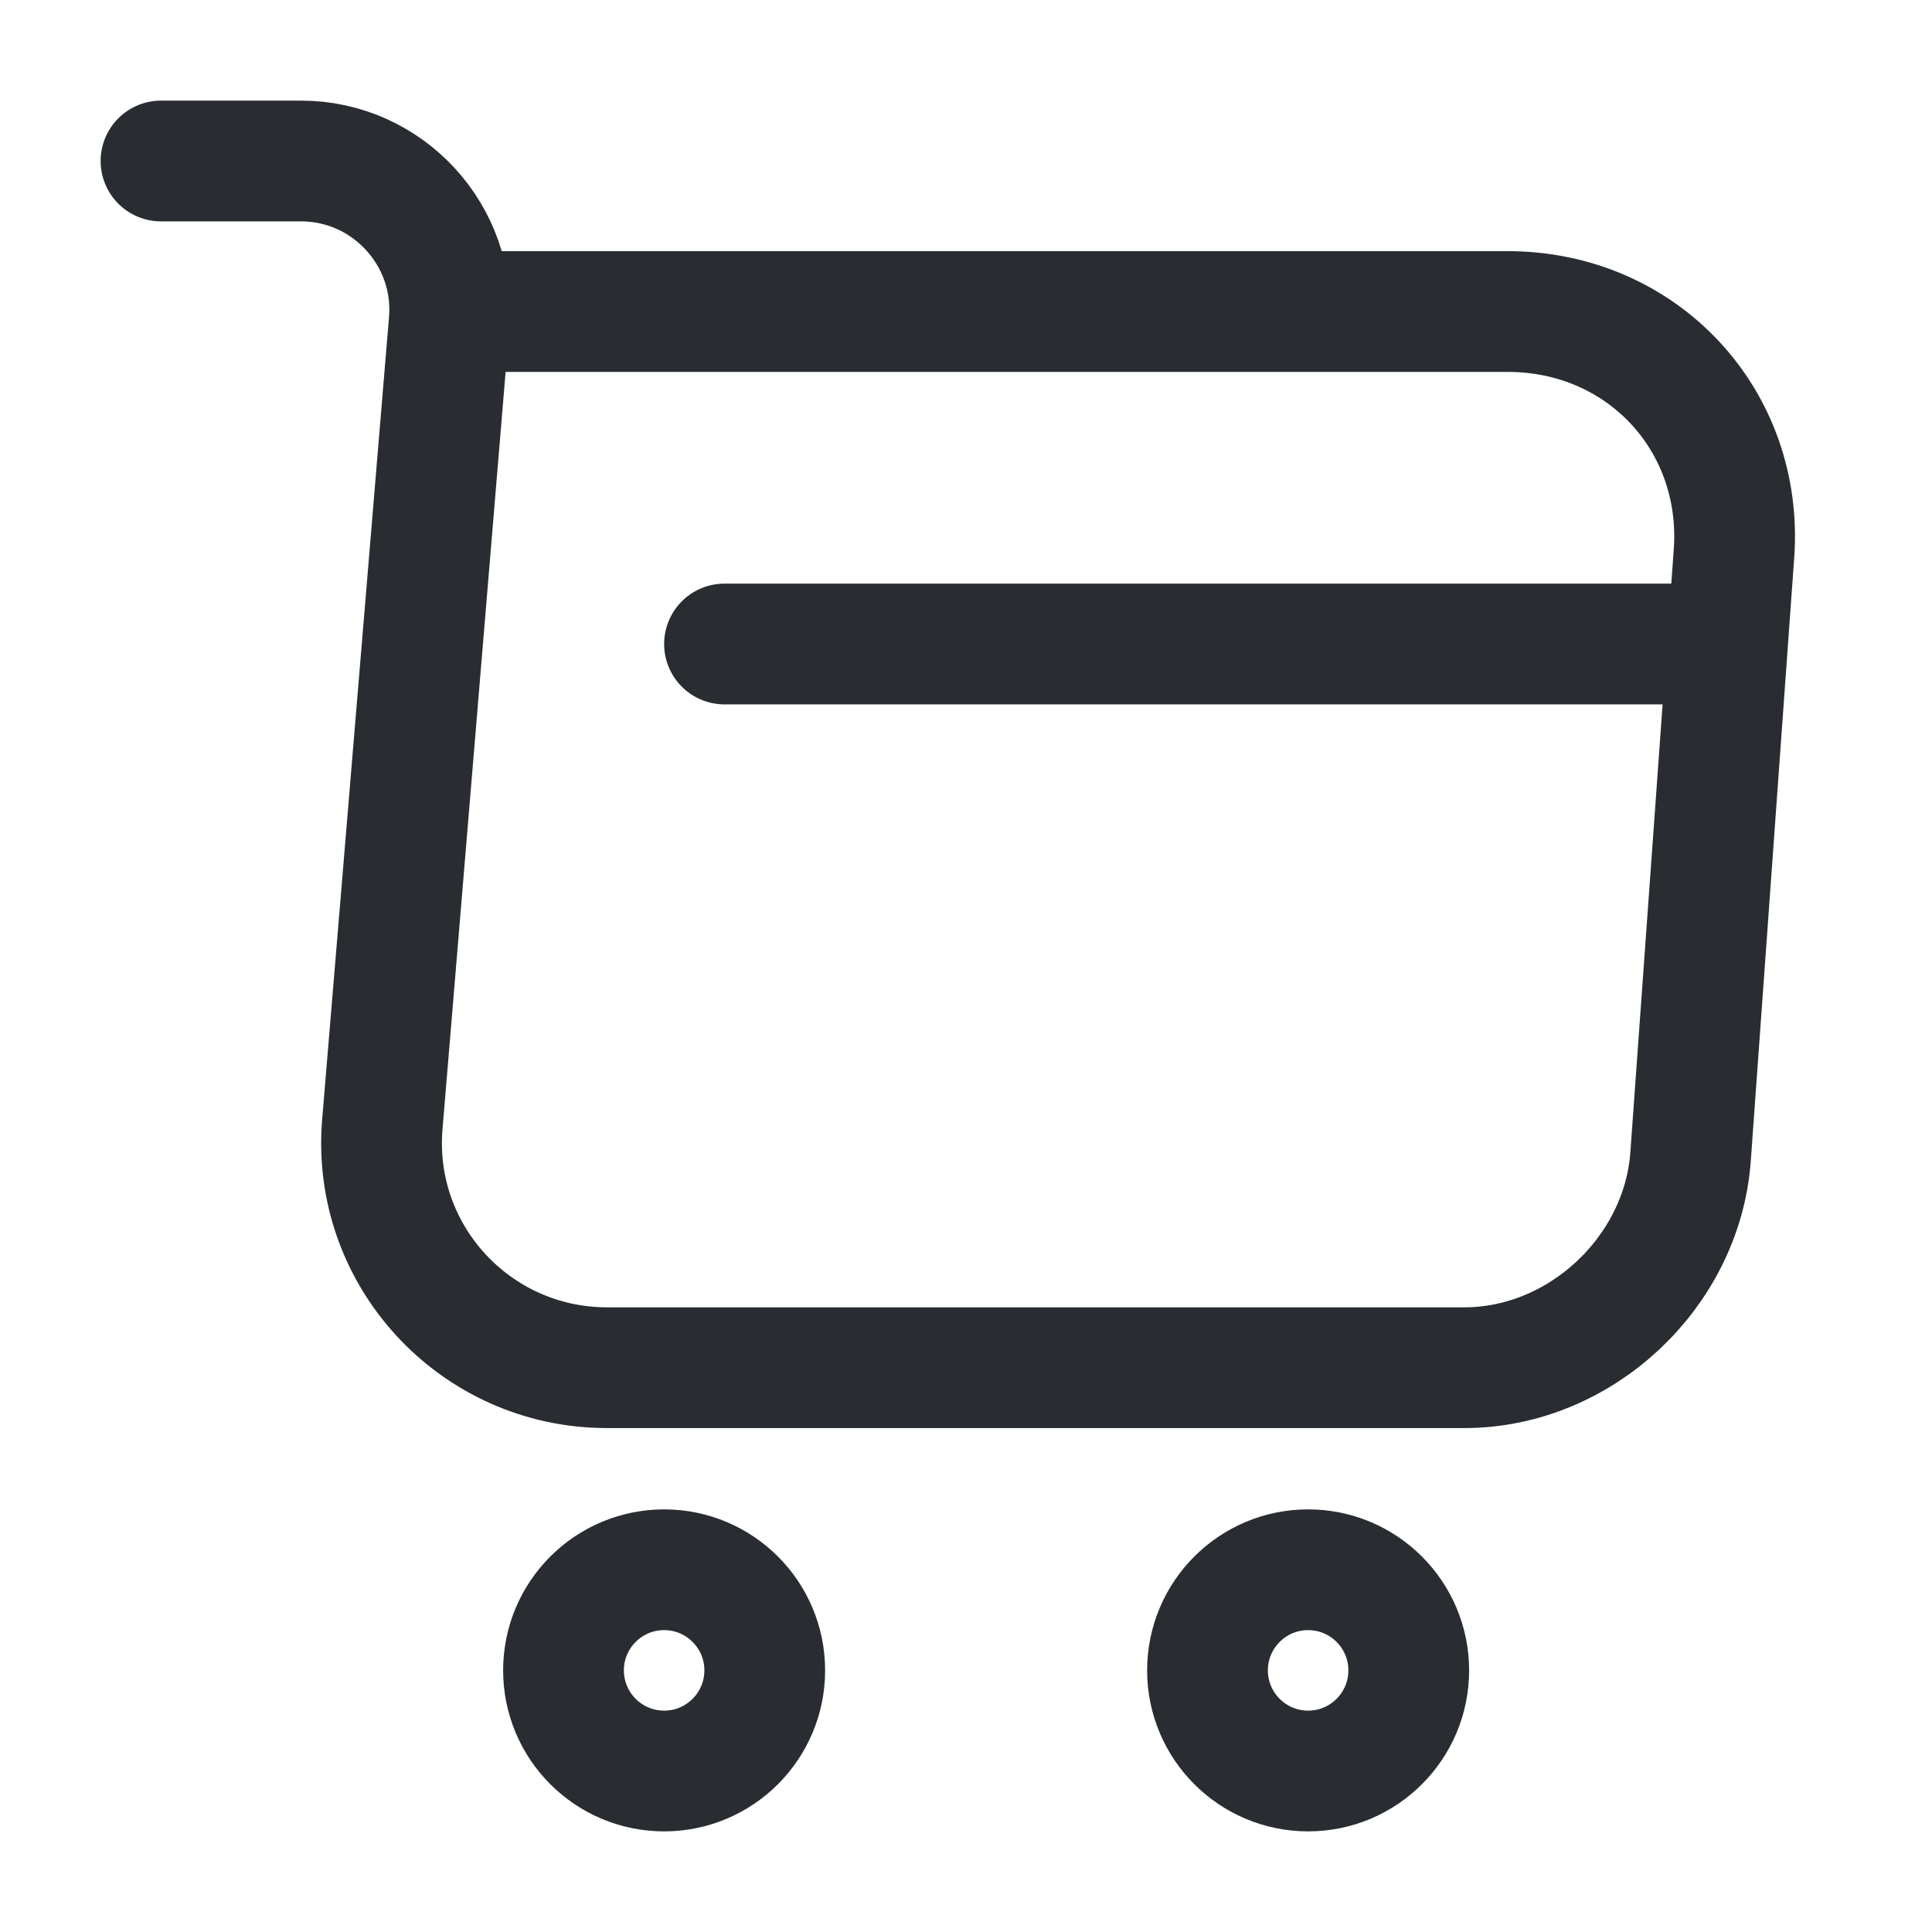
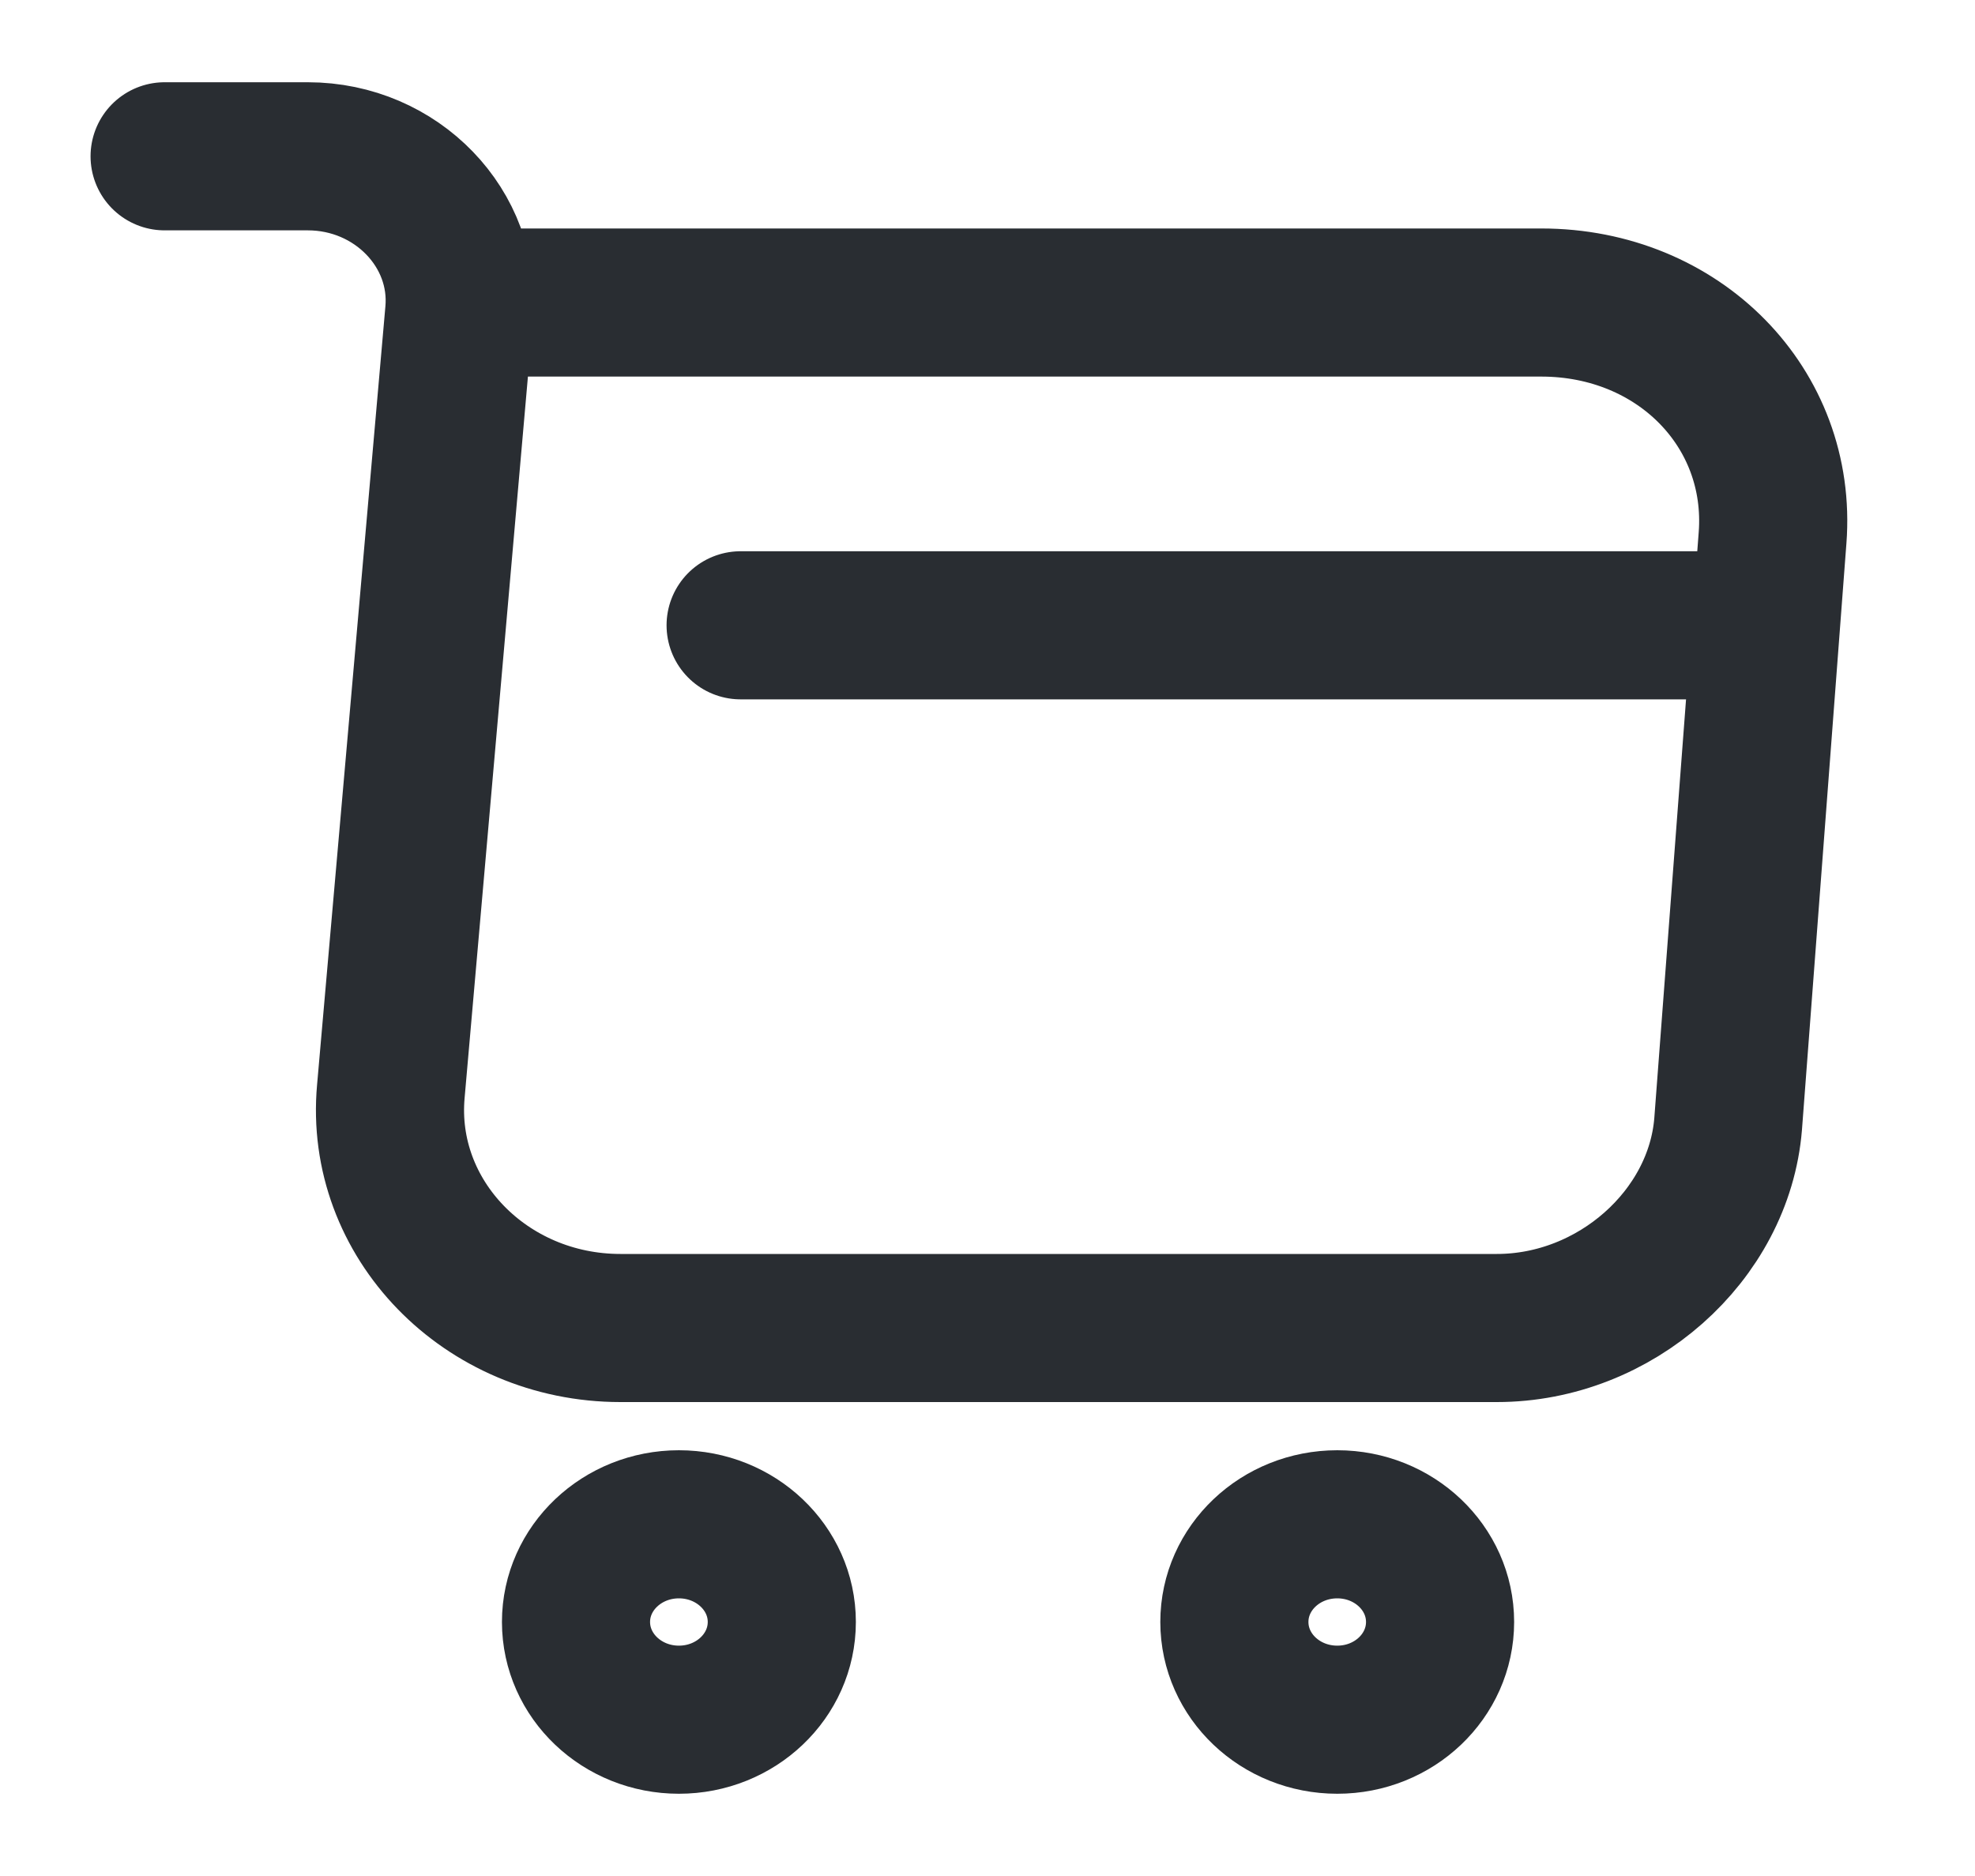
- <svg xmlns="http://www.w3.org/2000/svg" width="24" height="24" viewBox="0 0 24 24" fill="none">
-   <path d="M2 2H3.74C4.82 2 5.67 2.93 5.58 4L4.75 13.96C4.61 15.59 5.9 16.99 7.54 16.99H18.19C19.63 16.99 20.89 15.81 21 14.38L21.54 6.88C21.66 5.22 20.4 3.87 18.73 3.87H5.82" stroke="#292D32" stroke-width="1.5" stroke-miterlimit="10" stroke-linecap="round" stroke-linejoin="round" />
-   <path d="M16.25 22C16.94 22 17.5 21.44 17.5 20.75C17.5 20.06 16.94 19.5 16.25 19.5C15.56 19.5 15 20.06 15 20.75C15 21.44 15.56 22 16.25 22Z" stroke="#292D32" stroke-width="1.5" stroke-miterlimit="10" stroke-linecap="round" stroke-linejoin="round" />
-   <path d="M8.25 22C8.94 22 9.5 21.44 9.5 20.75C9.5 20.06 8.94 19.5 8.25 19.5C7.56 19.5 7 20.06 7 20.75C7 21.44 7.56 22 8.25 22Z" stroke="#292D32" stroke-width="1.5" stroke-miterlimit="10" stroke-linecap="round" stroke-linejoin="round" />
-   <path d="M9 8H21" stroke="#292D32" stroke-width="1.5" stroke-miterlimit="10" stroke-linecap="round" stroke-linejoin="round" />
+ <svg xmlns="http://www.w3.org/2000/svg" width="20" height="19" viewBox="0 0 20 19" fill="none">
+   <path d="M1.667 1.583H3.117C4.017 1.583 4.725 2.32 4.65 3.167L3.958 11.052C3.841 12.342 4.917 13.45 6.283 13.45H15.158C16.358 13.45 17.408 12.516 17.5 11.384L17.95 5.447C18.05 4.132 17 3.064 15.608 3.064H4.85" stroke="#292D32" stroke-width="1.5" stroke-miterlimit="10" stroke-linecap="round" stroke-linejoin="round" />
+   <path d="M13.542 17.417C14.117 17.417 14.583 16.974 14.583 16.427C14.583 15.881 14.117 15.438 13.542 15.438C12.966 15.438 12.5 15.881 12.5 16.427C12.5 16.974 12.966 17.417 13.542 17.417Z" stroke="#292D32" stroke-width="1.5" stroke-miterlimit="10" stroke-linecap="round" stroke-linejoin="round" />
+   <path d="M6.875 17.417C7.45 17.417 7.917 16.974 7.917 16.427C7.917 15.881 7.45 15.438 6.875 15.438C6.3 15.438 5.833 15.881 5.833 16.427C5.833 16.974 6.3 17.417 6.875 17.417Z" stroke="#292D32" stroke-width="1.5" stroke-miterlimit="10" stroke-linecap="round" stroke-linejoin="round" />
+   <path d="M7.5 6.333H17.5" stroke="#292D32" stroke-width="1.5" stroke-miterlimit="10" stroke-linecap="round" stroke-linejoin="round" />
</svg>
